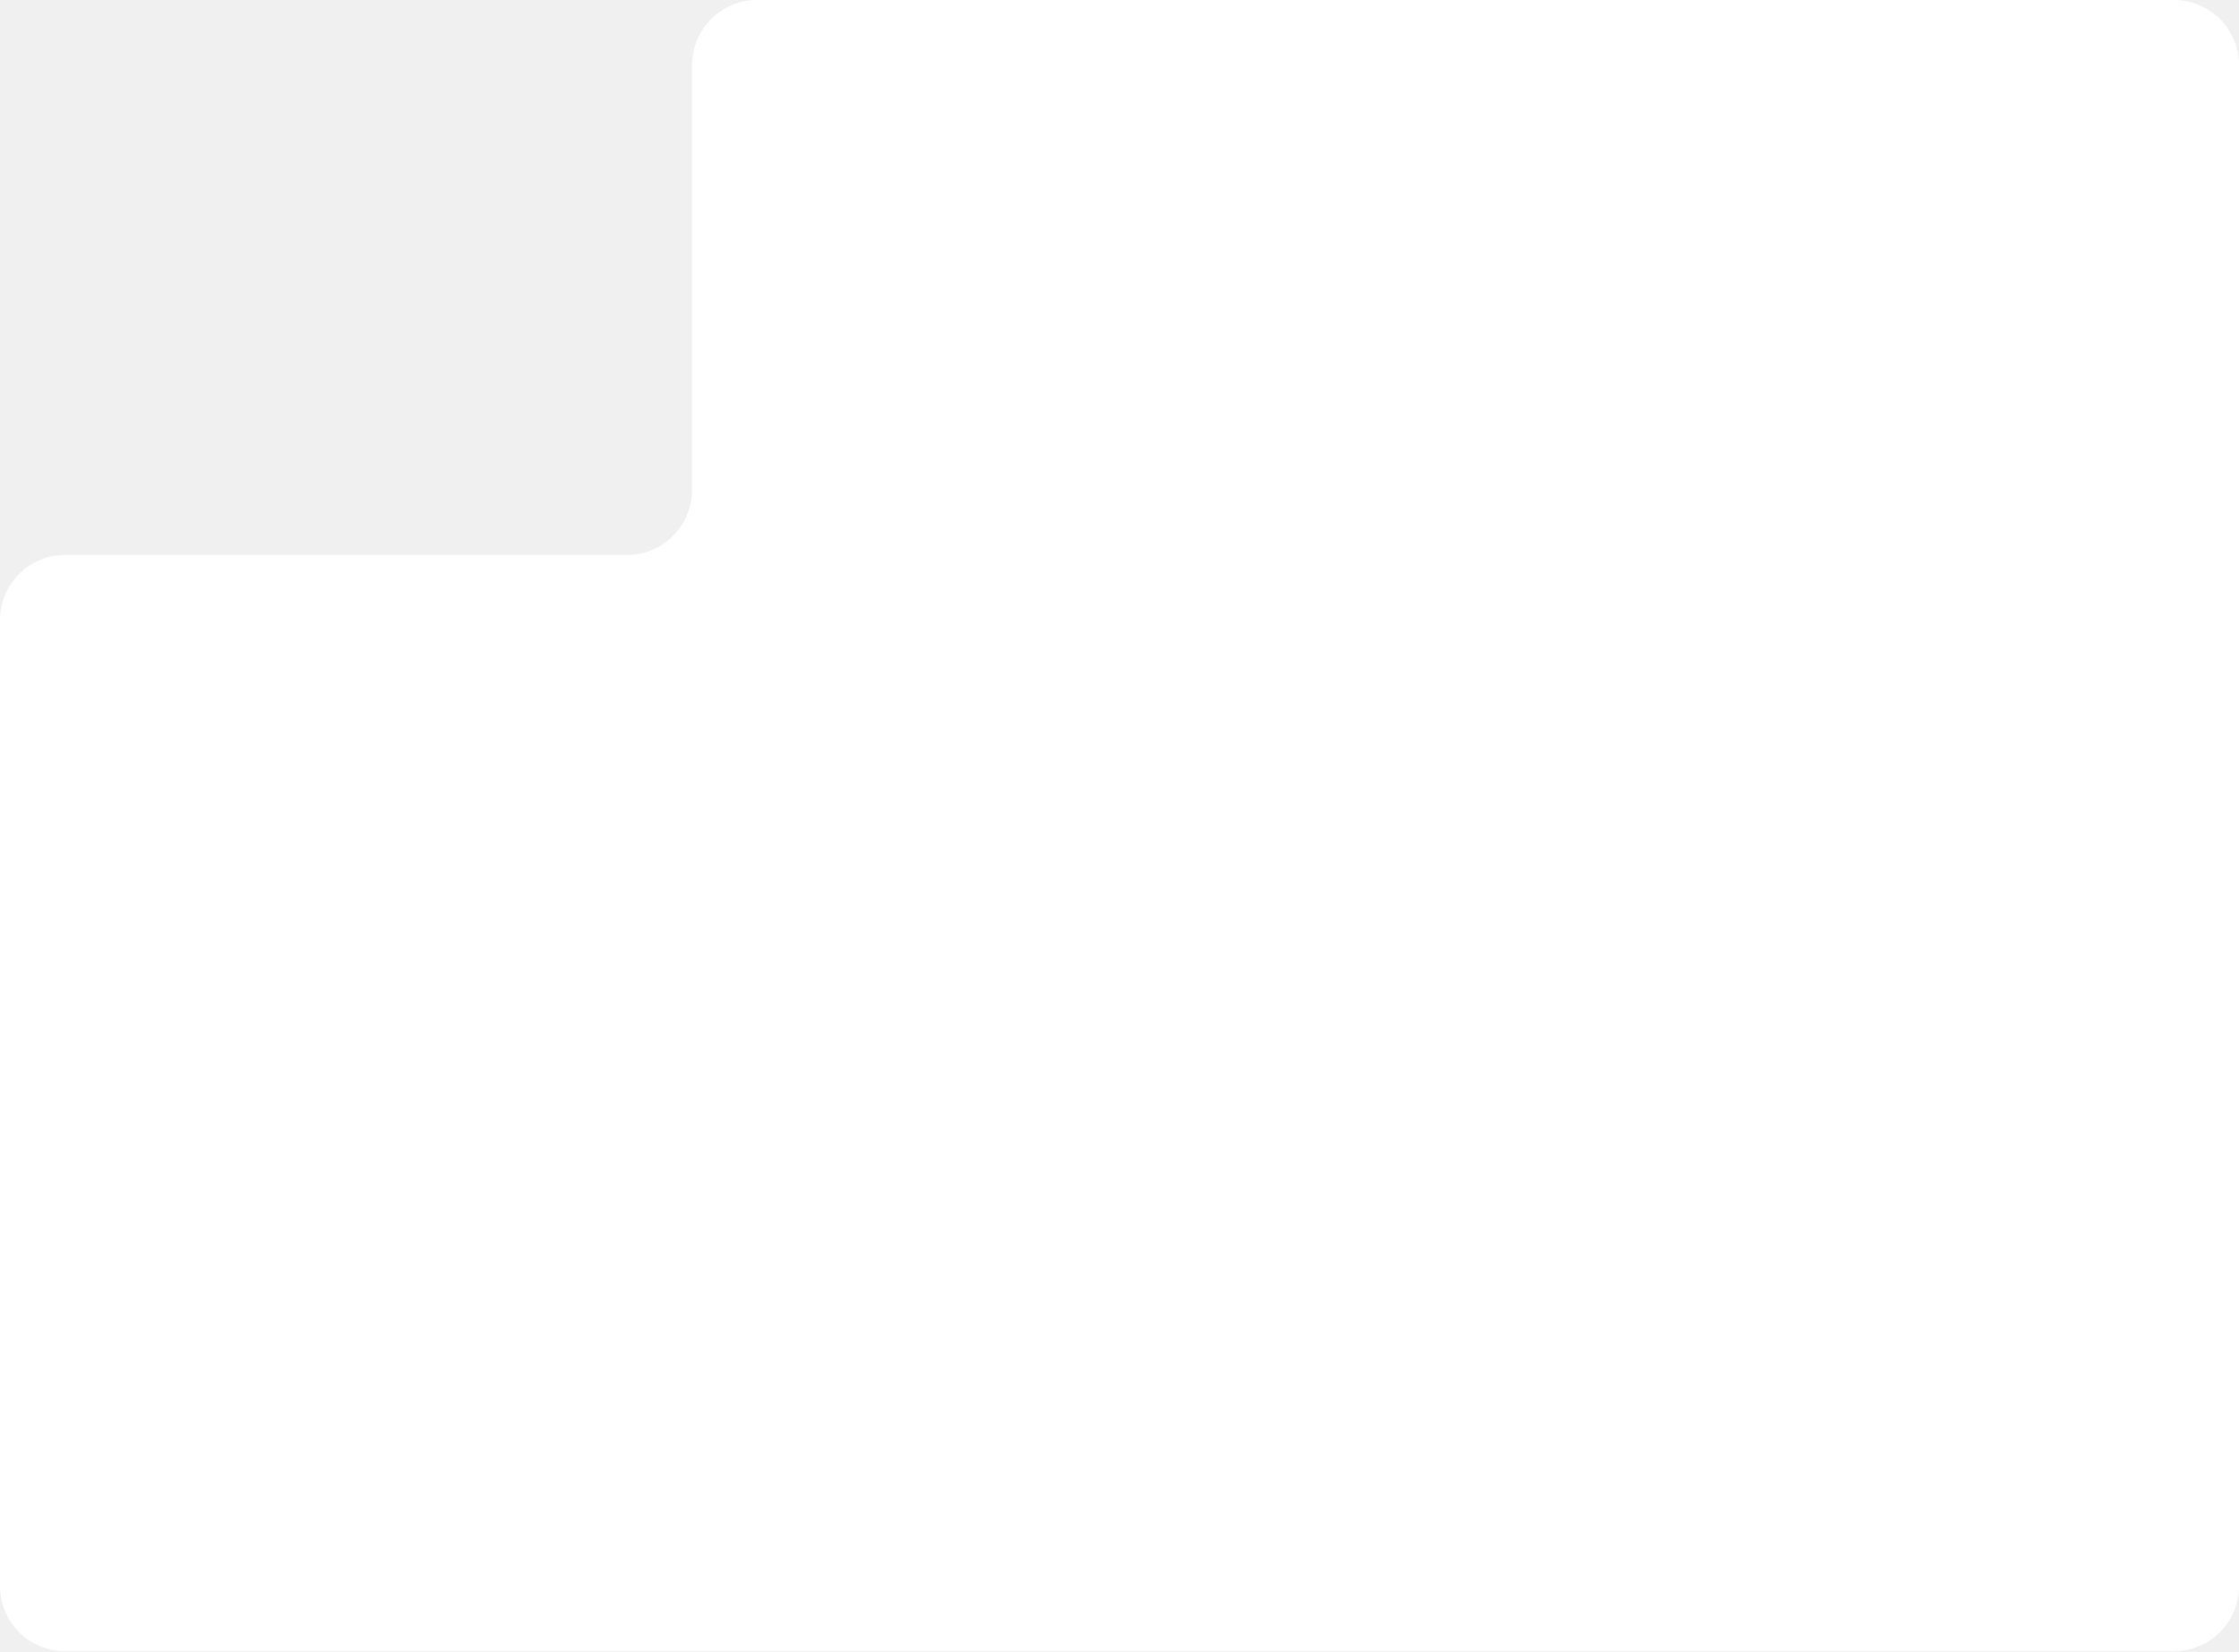
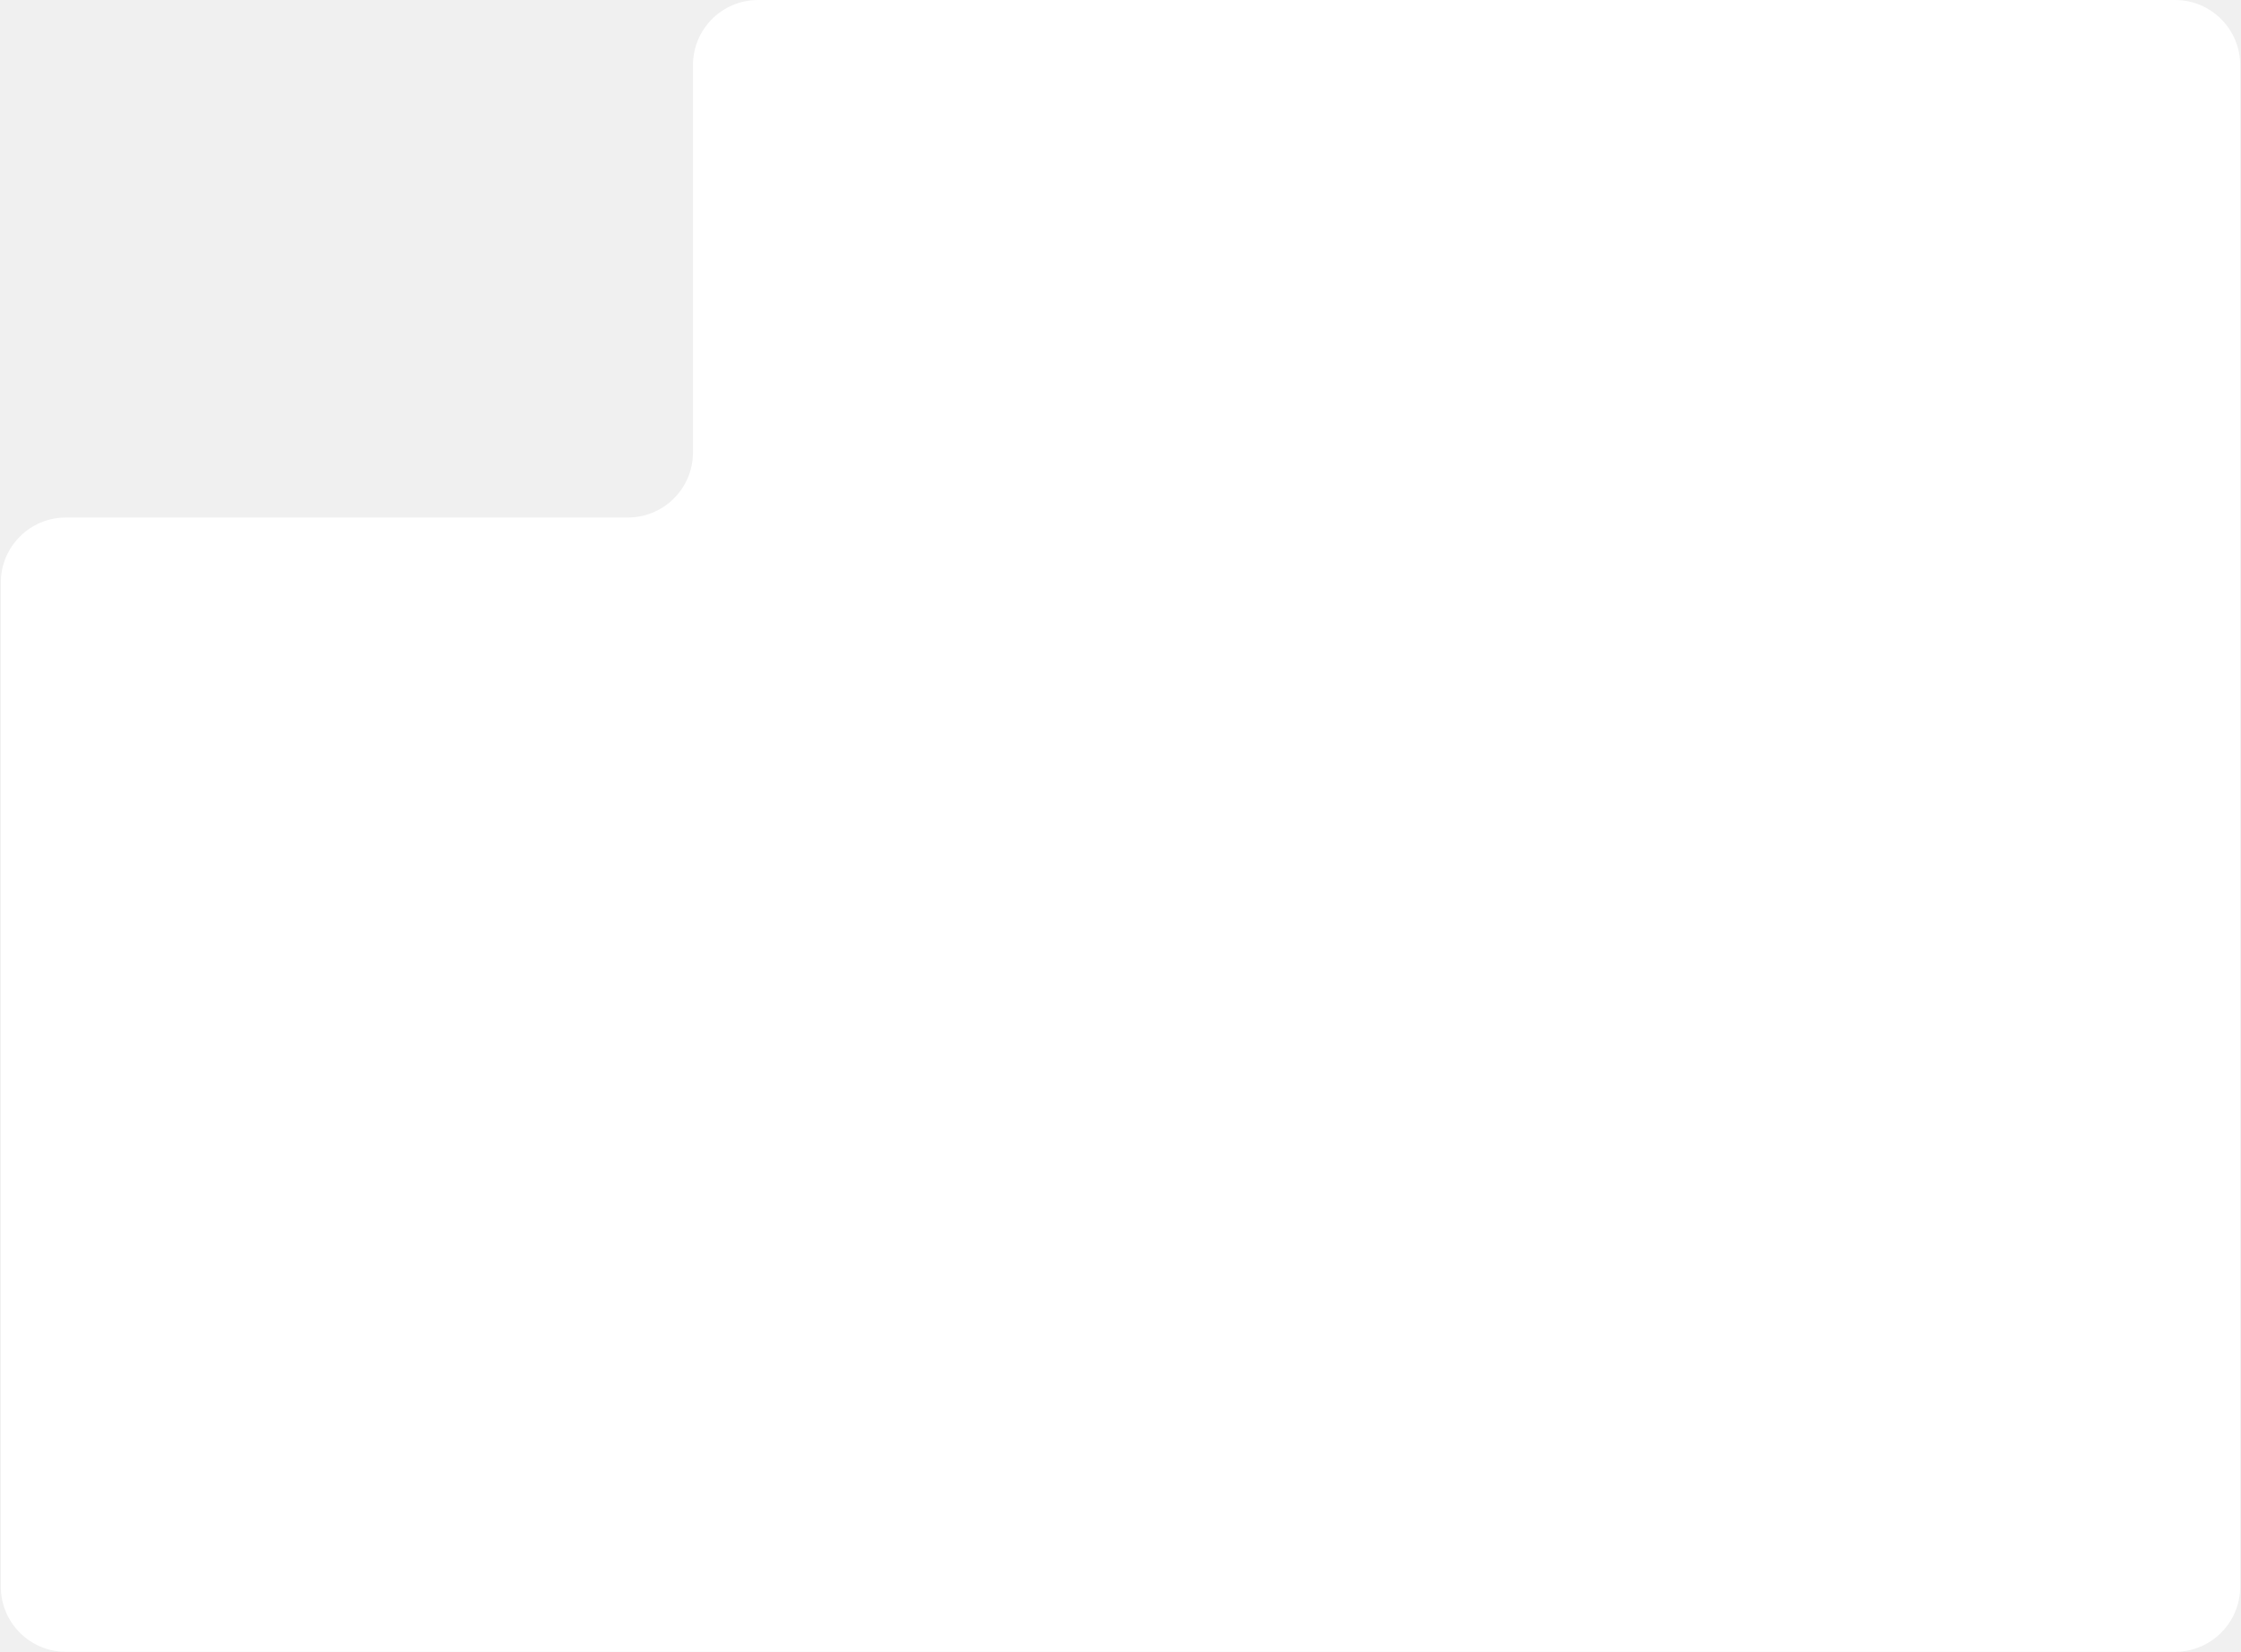
- <svg xmlns="http://www.w3.org/2000/svg" width="1376" height="1015" viewBox="0 0 1376 1015" fill="none">
-   <path d="M425.3 40C425.3 17.909 443.208 0 465.3 0H1336C1358.09 0 1376 17.909 1376 40V306.845V975C1376 997.091 1358.09 1015 1336 1015H696.558H40C17.909 1015 0 997.091 0 975V381.125C0 359.034 17.909 341.125 40 341.125L385.3 341.125C407.391 341.125 425.3 323.216 425.3 301.125V40Z" fill="white" />
+ <svg xmlns="http://www.w3.org/2000/svg" width="1377" height="1015" viewBox="0 0 1377 1015" fill="none">
+   <path d="M425.8 40C425.8 17.909 443.708 0 465.8 0H1336.5C1358.59 0 1376.5 17.909 1376.5 40V306.845V975C1376.5 997.091 1358.59 1015 1336.5 1015H697.058H40.5C18.409 1015 0.5 997.091 0.5 975V358C0.5 335.909 18.409 318 40.5 318L106.825 318H159.987H213.15H319.475H385.8C407.891 318 425.8 300.091 425.8 278V40Z" fill="white" />
</svg>
